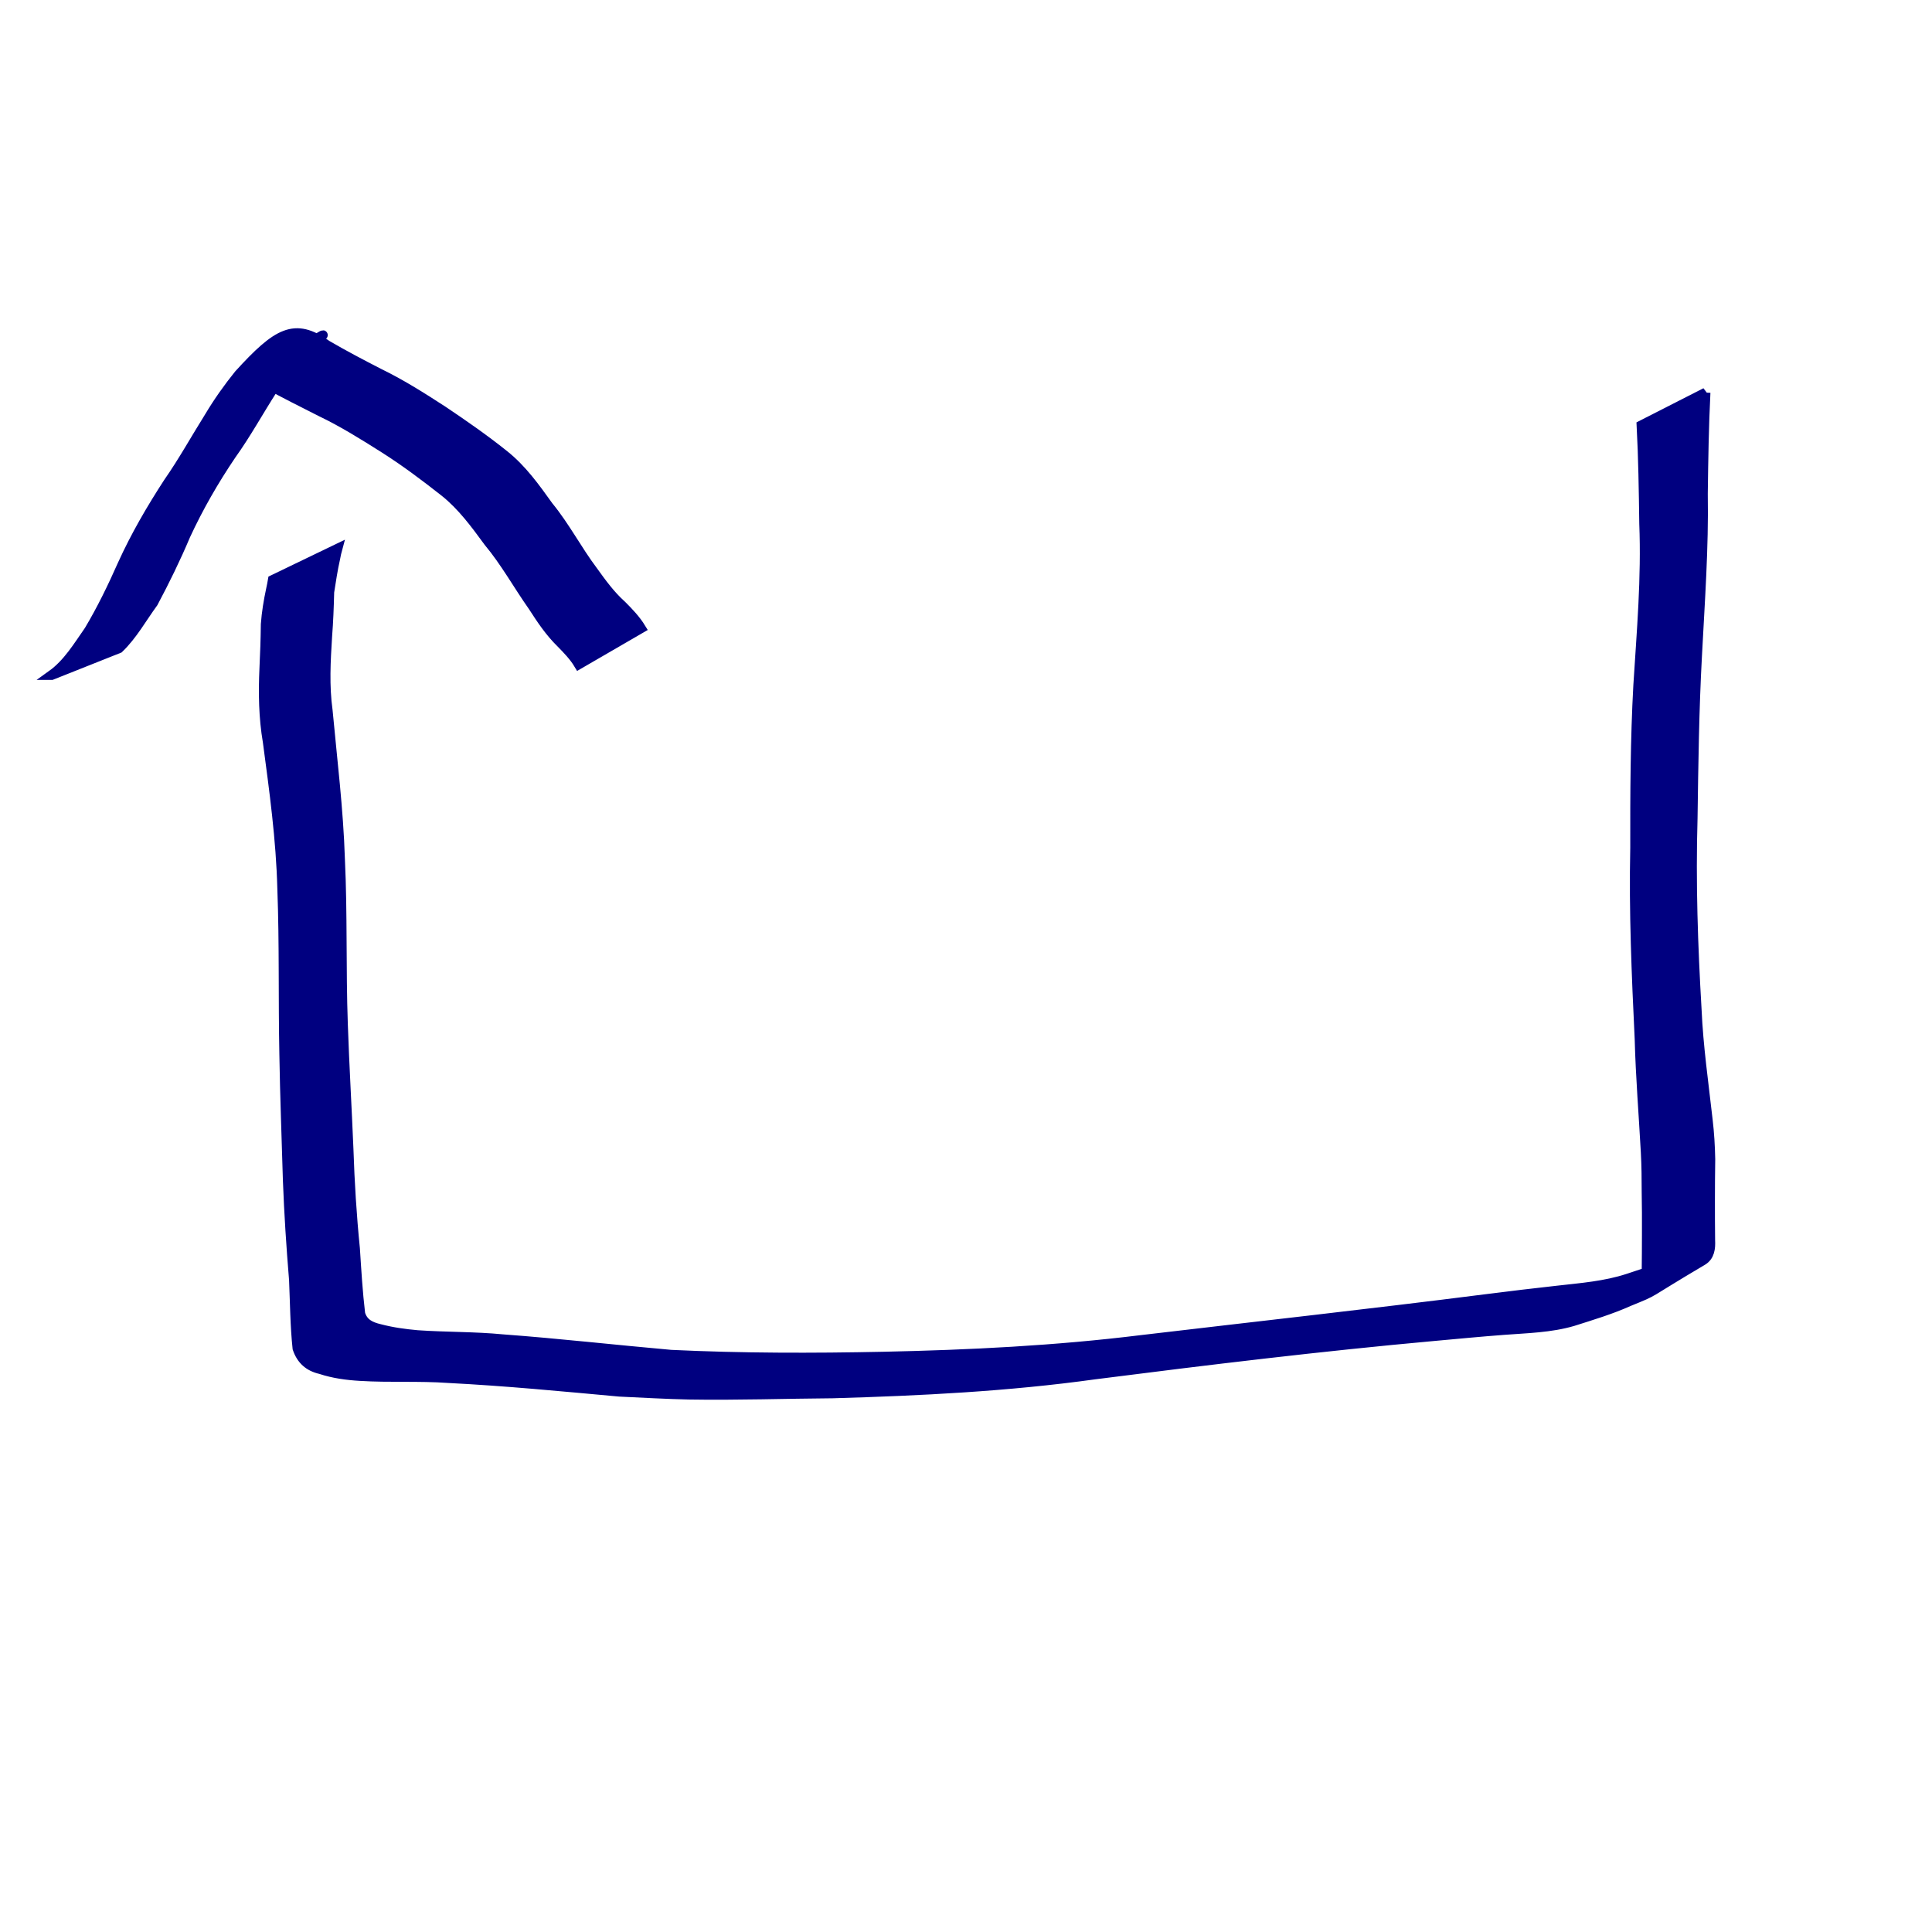
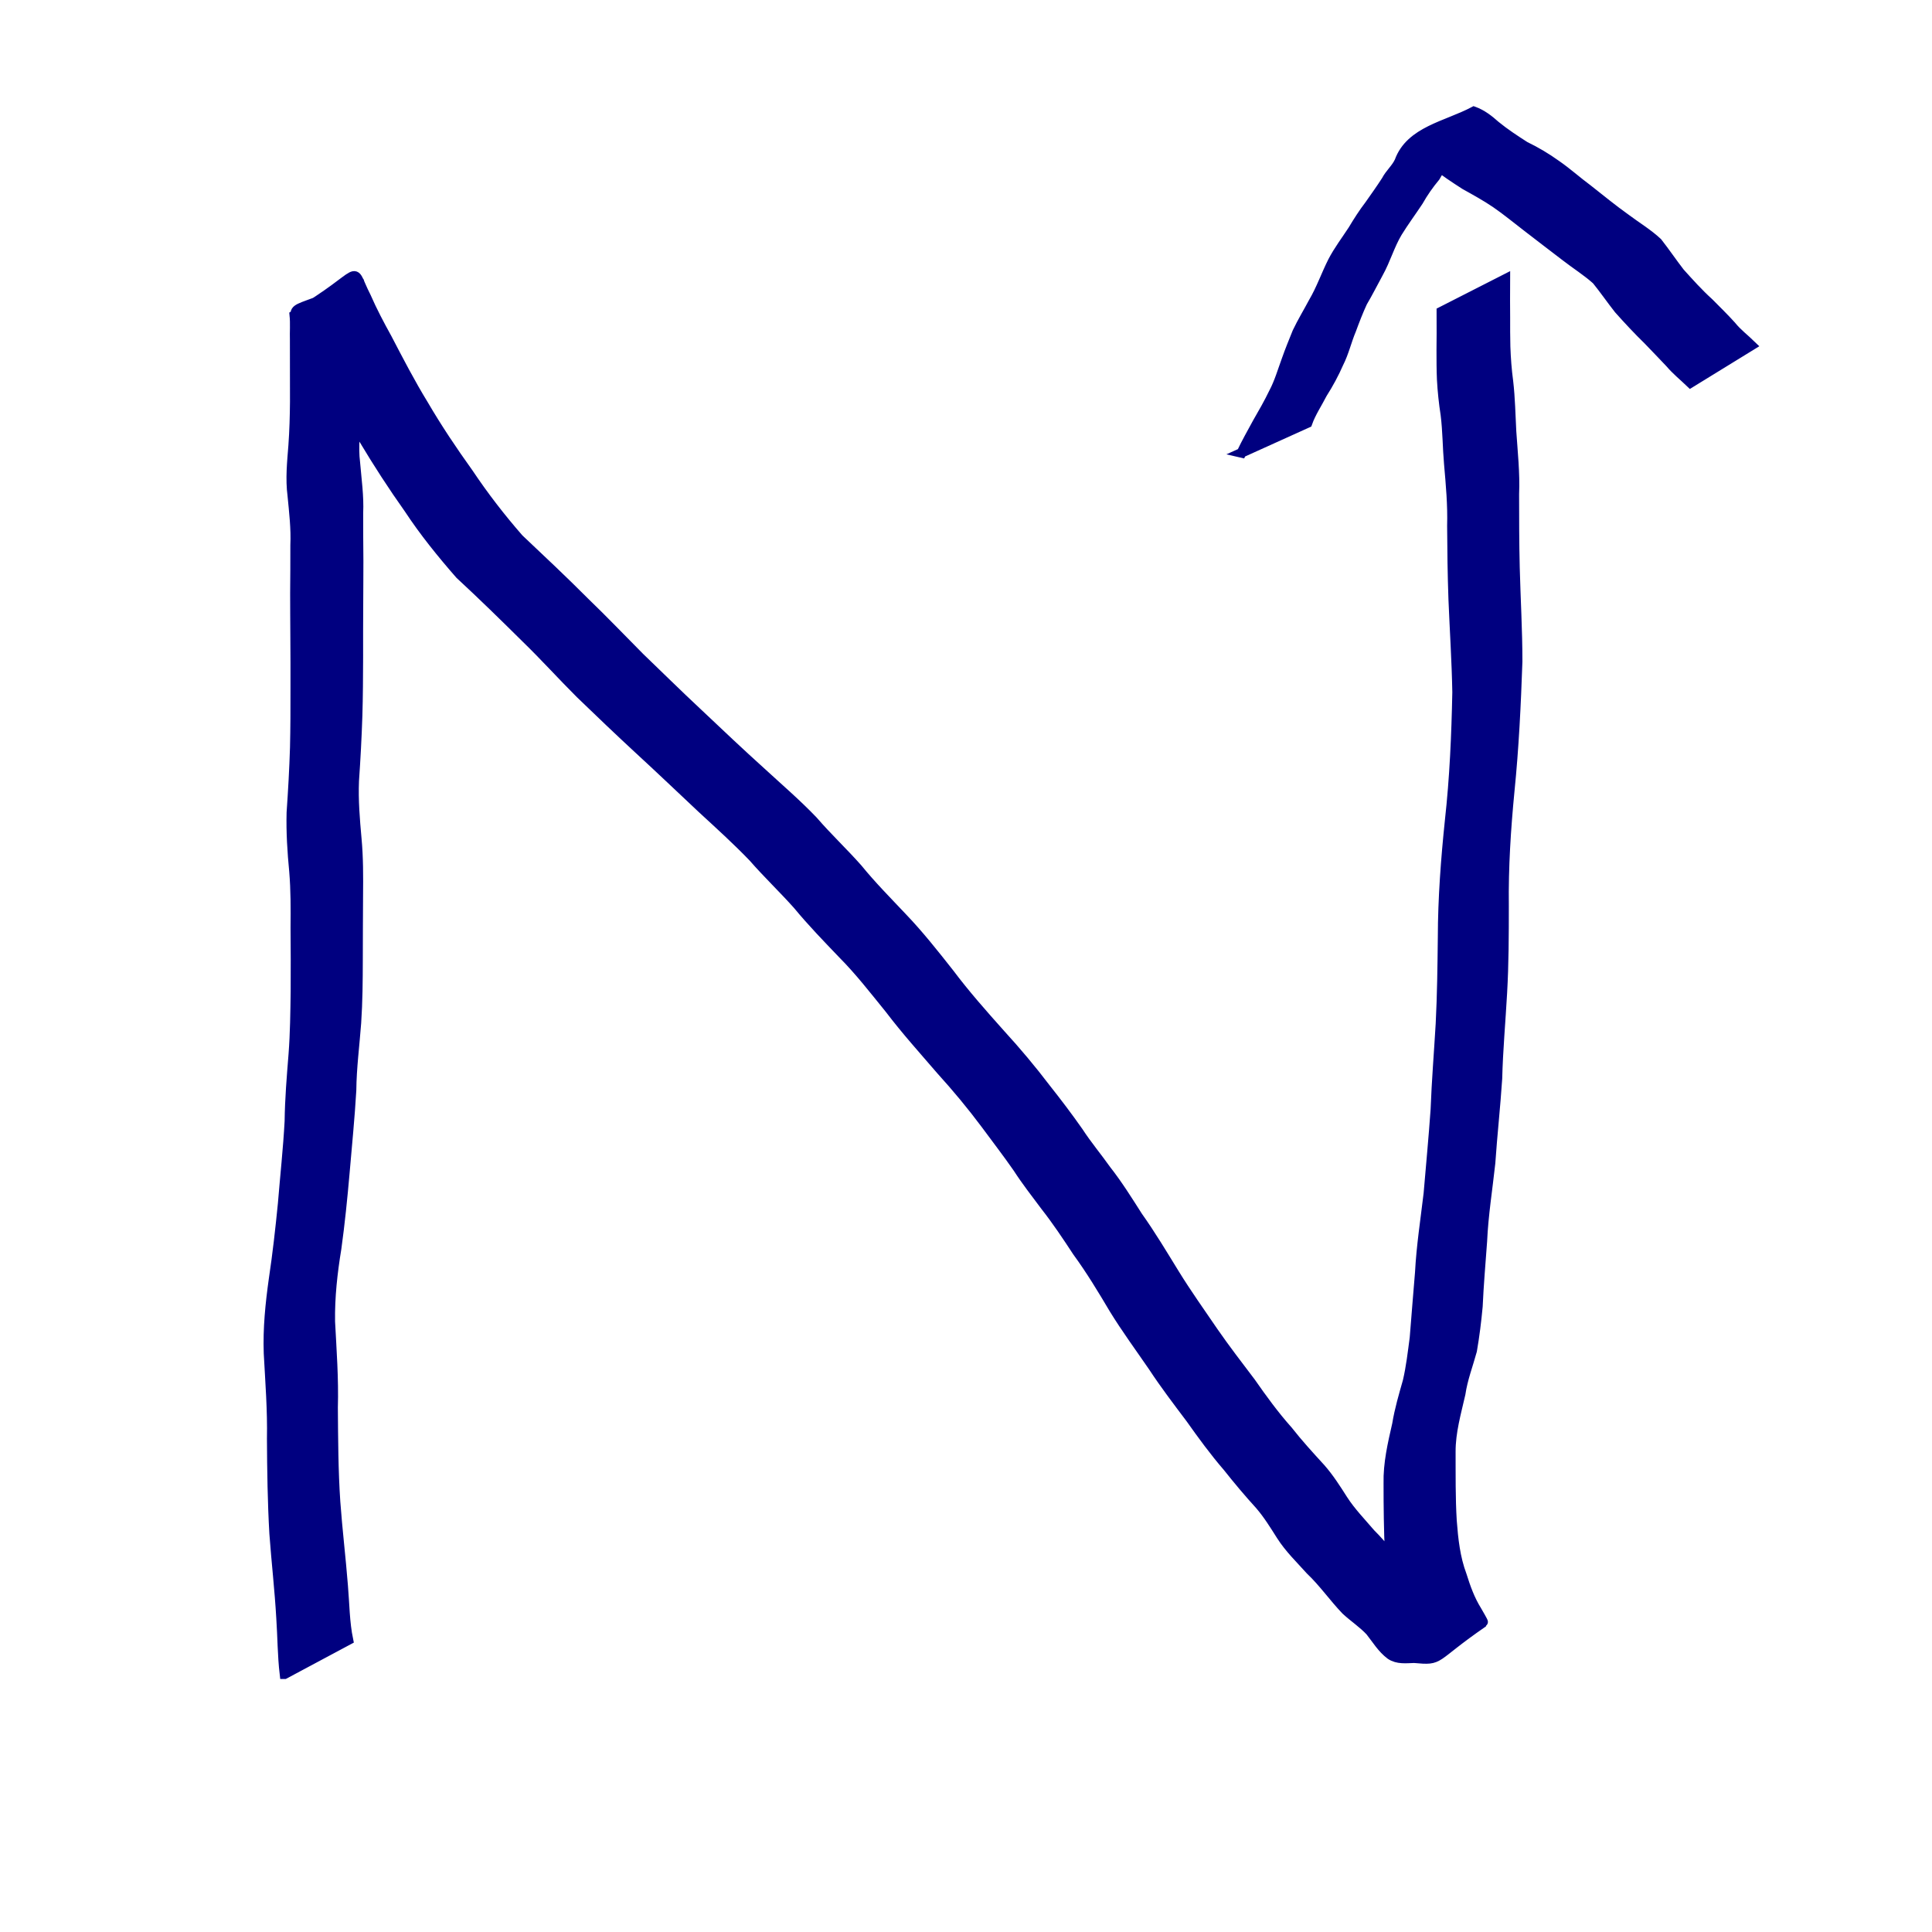
<svg xmlns="http://www.w3.org/2000/svg" width="200" height="200" id="svg2" version="1.1">
  <defs id="defs4" />
  <g id="layer1" transform="translate(0,-852.3622)">
    <flowRoot xml:space="preserve" id="flowRoot3021" style="font-size:20px;font-style:normal;font-weight:normal;line-height:50%;letter-spacing:0px;word-spacing:0px;fill:#000000;fill-opacity:1;stroke:none;font-family:Sans" transform="translate(-55.55839,892.2632)">
      <flowRegion id="flowRegion3023">
        <rect id="rect3025" width="66.67" height="49.497" x="218.698" y="135.35" />
      </flowRegion>
      <flowPara id="flowPara3027" style="font-size:56px;font-weight:bold;fill:#000080;stroke:#ececec;-inkscape-font-specification:Sans Bold">3</flowPara>
    </flowRoot>
-     <path style="fill:#000080;stroke:#000080" id="path3129" d="m 176.563,40.641 c -0.177,3.485 -0.226,6.976 -0.274,10.464 0.096,5.604 -0.312,11.191 -0.603,16.782 -0.307,5.607 -0.376,11.223 -0.457,16.836 -0.195,6.605 0.031,13.195 0.418,19.787 0.168,3.828 0.717,7.621 1.145,11.425 0.161,1.35 0.241,2.707 0.268,4.066 -0.014,1.438 -0.037,2.875 -0.031,4.313 -0.008,1.366 0.01,2.732 0.019,4.098 0.042,0.788 -0.048,1.638 -0.806,2.086 -6.312,3.728 -4.552,2.977 -7.608,4.223 -1.882,0.846 -3.854,1.436 -5.816,2.06 -2.311,0.675 -4.728,0.721 -7.109,0.902 -2.586,0.197 -4.561,0.389 -7.198,0.629 -11.759,1.064 -23.477,2.484 -35.187,3.978 -8.984,1.249 -18.043,1.695 -27.1,1.959 -4.973,0.035 -9.951,0.212 -14.925,0.128 -1.908,-0.032 -5.261,-0.21 -7.171,-0.302 -5.893,-0.537 -11.78,-1.109 -17.69,-1.409 -3.045,-0.218 -6.106,-0.029 -9.15,-0.216 -1.396,-0.082 -2.765,-0.265 -4.094,-0.705 -1.236,-0.281 -2.006,-0.985 -2.407,-2.163 -0.249,-2.343 -0.261,-4.716 -0.363,-7.074 -0.283,-3.431 -0.509,-6.865 -0.638,-10.306 -0.123,-4.359 -0.299,-8.716 -0.367,-13.076 -0.116,-5.71 0.007,-11.423 -0.209,-17.13 -0.129,-5.097 -0.826,-10.141 -1.498,-15.186 -0.435,-2.534 -0.47,-5.087 -0.353,-7.646 0.074,-1.512 0.126,-3.024 0.143,-4.538 0.086,-1.204 0.286,-2.399 0.537,-3.579 0.15,-0.724 0.085,-0.384 0.198,-1.02 0,0 6.708,-3.235 6.708,-3.235 l 0,0 c -0.171,0.642 -0.089,0.297 -0.239,1.037 -0.258,1.143 -0.429,2.294 -0.611,3.452 -0.04,1.536 -0.095,3.072 -0.217,4.604 -0.16,2.558 -0.303,5.113 0.052,7.667 0.473,5.116 1.108,10.217 1.273,15.357 0.272,5.694 0.098,11.398 0.303,17.095 0.147,4.322 0.404,8.638 0.582,12.957 0.114,3.432 0.321,6.859 0.668,10.276 0.145,2.255 0.279,4.519 0.545,6.761 0.3,0.983 1.029,1.34 2.003,1.57 1.281,0.337 2.588,0.518 3.907,0.635 2.945,0.204 5.907,0.144 8.848,0.43 5.811,0.431 11.598,1.092 17.401,1.604 7.325,0.349 14.652,0.351 21.983,0.197 8.914,-0.189 17.823,-0.628 26.678,-1.722 11.841,-1.4 23.692,-2.709 35.52,-4.214 4.449,-0.548 3.575,-0.453 7.591,-0.906 2.453,-0.277 4.939,-0.469 7.3,-1.243 1.994,-0.652 3.982,-1.318 5.888,-2.204 2.694,-1.225 0.693,-0.343 -5.064,3.075 -0.163,0.097 0.331,-0.184 0.499,-0.273 0.139,-0.073 0.311,-0.1 0.42,-0.213 0.241,-0.251 0.172,-0.671 0.173,-0.962 0.011,-1.374 0.029,-2.748 0.025,-4.122 0.01,-1.425 -0.003,-2.85 -0.026,-4.274 5.1e-4,-1.366 -0.014,-2.733 -0.089,-4.098 -0.212,-3.904 -0.532,-7.803 -0.635,-11.712 -0.317,-6.601 -0.601,-13.199 -0.459,-19.811 -0.01,-5.603 0.012,-11.209 0.319,-16.805 0.351,-5.576 0.837,-11.151 0.614,-16.743 -0.047,-3.395 -0.094,-6.794 -0.274,-10.185 0,0 6.644,-3.385 6.644,-3.385 z" transform="translate(0,852.3622)" />
-     <path style="fill:#000080;stroke:#000080" id="path3131" d="m 5.348,69.883 c 1.654,-1.183 2.722,-2.974 3.868,-4.614 1.311,-2.195 2.43,-4.507 3.465,-6.844 1.338,-2.948 2.977,-5.763 4.741,-8.476 1.531,-2.195 2.825,-4.54 4.245,-6.806 0.913,-1.529 1.944,-2.986 3.062,-4.372 3.984,-4.37 5.776,-5.427 9.091,-3.058 1.775,1.038 3.599,1.993 5.428,2.933 2.306,1.118 4.472,2.497 6.619,3.89 2.15,1.443 4.28,2.925 6.302,4.543 1.868,1.483 3.235,3.405 4.609,5.323 1.726,2.105 2.971,4.532 4.603,6.701 0.913,1.269 1.821,2.522 2.991,3.567 0.729,0.728 1.452,1.487 1.99,2.369 0,0 -6.446,3.738 -6.446,3.738 l 0,0 C 59.423,67.951 58.742,67.249 58.07,66.564 56.917,65.438 56.044,64.128 55.174,62.777 53.612,60.558 52.301,58.172 50.558,56.082 49.204,54.234 47.846,52.379 46.042,50.933 44.029,49.348 41.977,47.804 39.813,46.429 37.664,45.069 35.502,43.716 33.204,42.616 31.33,41.663 29.442,40.732 27.606,39.708 c -0.298,-0.169 -0.684,-0.416 -1.025,-0.517 -0.512,-0.153 -0.775,0.075 -0.726,0.046 10.268,-6.229 7.807,-4.674 5.698,-3.337 -1.268,1.291 -2.301,2.815 -3.273,4.334 -1.468,2.275 -2.765,4.661 -4.344,6.864 -1.79,2.645 -3.393,5.434 -4.732,8.332 -1,2.374 -2.133,4.684 -3.342,6.957 -1.161,1.586 -2.128,3.36 -3.553,4.728 0,0 -6.96,2.768 -6.96,2.768 z" transform="translate(0,852.3622)" />
+     <path style="fill:#000080;stroke:#000080" id="path3248" d="m 29.453,1025.67 c -0.227,-1.93 -0.221,-3.875 -0.353,-5.811 -0.165,-2.92 -0.503,-5.825 -0.715,-8.741 -0.187,-3.265 -0.233,-6.536 -0.251,-9.806 0.059,-2.956 -0.173,-5.903 -0.331,-8.852 -0.094,-2.567 0.166,-5.126 0.522,-7.665 0.391,-2.594 0.682,-5.204 0.94,-7.814 0.232,-2.845 0.544,-5.681 0.698,-8.532 0.029,-2.327 0.222,-4.644 0.408,-6.962 0.164,-2.17 0.188,-4.346 0.218,-6.521 0.011,-2.194 0.012,-4.387 -0.012,-6.581 0.018,-1.943 0.025,-3.883 -0.137,-5.82 -0.196,-2.024 -0.325,-4.053 -0.272,-6.087 0.156,-2.247 0.285,-4.495 0.353,-6.747 0.048,-2.004 0.051,-4.008 0.049,-6.012 0.003,-1.831 0.002,-3.662 -0.014,-5.492 -0.018,-1.483 -0.01,-2.966 -0.02,-4.449 0.012,-1.659 0.028,-3.318 0.021,-4.977 0.076,-1.719 -0.127,-3.426 -0.292,-5.134 -0.227,-1.727 -0.047,-3.454 0.089,-5.178 0.11,-1.516 0.152,-3.036 0.165,-4.556 0.005,-1.106 -0.001,-2.212 -0.004,-3.318 -0.003,-1.009 -0.003,-2.018 -0.004,-3.026 -0.027,-0.865 0.051,-1.736 -0.036,-2.599 7.644,-4.514 5.608,-5.451 7.436,-1.883 0.637,1.463 1.384,2.874 2.157,4.27 1.207,2.316 2.407,4.635 3.771,6.863 1.43,2.449 3.011,4.806 4.664,7.11 1.59,2.377 3.331,4.63 5.212,6.782 2.3,2.172 4.602,4.333 6.835,6.576 1.935,1.863 3.79,3.804 5.683,5.71 1.982,1.903 3.937,3.835 5.947,5.71 2.193,2.073 4.382,4.149 6.624,6.169 1.803,1.66 3.666,3.257 5.361,5.029 1.474,1.712 3.124,3.257 4.62,4.947 1.435,1.767 3.037,3.38 4.596,5.035 1.757,1.831 3.332,3.83 4.903,5.821 1.645,2.191 3.467,4.247 5.292,6.29 1.642,1.794 3.208,3.658 4.679,5.594 1.172,1.479 2.309,2.977 3.392,4.523 0.887,1.365 1.934,2.608 2.874,3.936 1.2,1.528 2.227,3.175 3.27,4.811 1.367,1.923 2.575,3.948 3.812,5.956 1.254,2.038 2.648,3.987 3.994,5.965 1.241,1.796 2.574,3.523 3.891,5.263 1.201,1.721 2.435,3.419 3.833,4.985 1.067,1.358 2.224,2.627 3.389,3.899 0.881,0.998 1.598,2.128 2.311,3.248 0.822,1.28 1.89,2.37 2.872,3.524 1.314,1.283 2.36,2.819 3.715,4.057 0.902,0.696 1.819,1.342 2.583,2.197 0.66,0.81 1.089,1.74 2.017,2.279 0.754,0.131 1.496,-0.108 2.252,0.017 3.41,-0.588 -7.153,1.133 -5.772,3.733 0.038,0.072 -0.082,-0.141 -0.116,-0.216 -0.066,-0.142 -0.122,-0.288 -0.183,-0.431 -0.654,-1.198 -1.105,-2.476 -1.504,-3.778 -0.668,-1.887 -0.893,-3.865 -1.026,-5.849 -0.104,-2.395 -0.136,-4.792 -0.133,-7.189 -0.049,-2.092 0.428,-4.111 0.889,-6.132 0.248,-1.516 0.68,-2.984 1.1,-4.457 0.347,-1.477 0.516,-2.994 0.717,-4.498 0.189,-2.257 0.352,-4.515 0.55,-6.773 0.144,-2.734 0.567,-5.44 0.888,-8.156 0.245,-2.899 0.522,-5.797 0.725,-8.699 0.111,-2.966 0.354,-5.923 0.527,-8.885 0.153,-2.988 0.187,-5.98 0.221,-8.972 0.01,-4.034 0.315,-8.057 0.731,-12.066 0.491,-4.413 0.681,-8.849 0.769,-13.286 -0.058,-3.207 -0.269,-6.408 -0.4,-9.613 -0.091,-2.535 -0.122,-5.07 -0.137,-7.606 0.062,-2.147 -0.132,-4.283 -0.32,-6.418 -0.15,-1.7 -0.141,-3.404 -0.354,-5.098 -0.187,-1.205 -0.315,-2.416 -0.381,-3.633 -0.045,-1.018 -0.044,-2.038 -0.045,-3.057 0.019,-1.146 0.012,-2.293 0.009,-3.439 -4.3e-4,-0.18 -8.6e-4,-0.359 -0.001,-0.539 0,0 6.615,-3.37 6.615,-3.37 l 0,0 c -6.1e-4,0.18 -0.001,0.36 -0.002,0.54 -0.004,1.144 -0.014,2.288 0.003,3.432 -6.4e-4,1.01 -0.004,2.021 0.023,3.031 0.042,1.209 0.132,2.415 0.294,3.615 0.2,1.714 0.226,3.431 0.319,5.153 0.144,2.163 0.384,4.322 0.291,6.493 0.002,2.539 0.003,5.079 0.066,7.618 0.084,3.242 0.277,6.48 0.276,9.724 -0.153,4.462 -0.369,8.923 -0.817,13.367 -0.386,3.964 -0.638,7.935 -0.589,11.921 2e-4,2.997 -0.005,5.997 -0.176,8.99 -0.163,2.962 -0.436,5.918 -0.509,8.885 -0.191,2.914 -0.513,5.816 -0.712,8.729 -0.293,2.702 -0.729,5.392 -0.85,8.111 -0.163,2.252 -0.36,4.499 -0.46,6.755 -0.143,1.527 -0.332,3.06 -0.594,4.569 -0.406,1.486 -0.966,2.925 -1.189,4.46 -0.452,1.989 -1.028,3.951 -1.02,6.014 0.008,2.38 -0.024,4.762 0.12,7.139 0.145,1.919 0.35,3.841 1.033,5.657 0.394,1.268 0.843,2.508 1.547,3.642 0.073,0.145 0.71,1.188 0.655,1.226 -5.441,3.74 -4.215,3.963 -7.148,3.697 -0.845,0.022 -1.7,0.151 -2.446,-0.348 -0.887,-0.667 -1.419,-1.58 -2.099,-2.438 -0.763,-0.819 -1.702,-1.426 -2.519,-2.186 -1.279,-1.333 -2.334,-2.87 -3.682,-4.144 -1.038,-1.159 -2.174,-2.248 -3.014,-3.569 -0.687,-1.085 -1.366,-2.186 -2.204,-3.162 -1.163,-1.276 -2.27,-2.592 -3.341,-3.945 -1.383,-1.602 -2.63,-3.309 -3.853,-5.036 -1.319,-1.75 -2.648,-3.493 -3.853,-5.326 -1.359,-1.987 -2.791,-3.925 -4.051,-5.977 -1.2,-2.022 -2.413,-4.035 -3.802,-5.936 -1.058,-1.612 -2.127,-3.218 -3.318,-4.736 -0.976,-1.305 -1.978,-2.589 -2.864,-3.959 -1.069,-1.54 -2.214,-3.021 -3.326,-4.531 -1.444,-1.933 -2.985,-3.789 -4.607,-5.575 -1.793,-2.085 -3.639,-4.13 -5.301,-6.321 -1.589,-1.954 -3.132,-3.957 -4.913,-5.744 -1.578,-1.649 -3.165,-3.286 -4.619,-5.049 -1.496,-1.678 -3.129,-3.228 -4.606,-4.923 -1.683,-1.752 -3.487,-3.383 -5.273,-5.028 -2.201,-2.062 -4.379,-4.149 -6.601,-6.188 -2.029,-1.875 -4.024,-3.785 -6.013,-5.702 -1.898,-1.891 -3.691,-3.883 -5.615,-5.75 -2.259,-2.239 -4.527,-4.457 -6.862,-6.617 -1.896,-2.17 -3.708,-4.405 -5.295,-6.815 -1.65,-2.325 -3.202,-4.718 -4.664,-7.166 -1.381,-2.225 -2.609,-4.535 -3.89,-6.818 -0.827,-1.371 -1.596,-2.779 -2.268,-4.233 -1.965,-3.519 -1.086,-1.487 5.708,-5.271 0.018,-0.01 -0.014,0.039 -0.021,0.058 -0.081,0.876 -0.015,1.758 -0.036,2.635 3.79e-4,1.009 0.001,2.018 6.96e-4,3.028 -0.002,1.116 -0.004,2.232 -0.028,3.348 -0.036,1.542 -0.081,3.085 -0.204,4.623 -0.115,1.687 -0.346,3.375 -0.131,5.065 0.145,1.73 0.397,3.454 0.317,5.195 -0.006,1.652 0.009,3.303 0.022,4.955 -0.01,1.489 -0.002,2.979 -0.018,4.468 -0.014,1.836 -0.012,3.671 -0.011,5.507 -0.009,2.017 -0.015,4.035 -0.077,6.051 -0.074,2.251 -0.193,4.5 -0.35,6.746 -0.082,2 0.084,3.999 0.265,5.991 0.182,1.959 0.175,3.915 0.156,5.882 -0.021,2.202 -0.014,4.405 -0.026,6.607 -0.004,2.184 -0.022,4.371 -0.167,6.551 -0.173,2.331 -0.483,4.652 -0.505,6.993 -0.166,2.86 -0.453,5.707 -0.696,8.56 -0.229,2.61 -0.491,5.221 -0.851,7.817 -0.409,2.499 -0.693,5.031 -0.653,7.567 0.154,2.968 0.377,5.935 0.29,8.91 0.025,3.252 0.035,6.506 0.253,9.752 0.21,2.905 0.562,5.795 0.79,8.698 0.161,1.871 0.162,3.767 0.544,5.611 0,0 -6.604,3.531 -6.604,3.531 z" />
+     <path style="fill:#000080;stroke:#000080" id="path3252" d="m 128.515,899.242 c 0.498,-1.056 1.076,-2.07 1.632,-3.095 0.596,-1.033 1.186,-2.063 1.705,-3.138 0.57,-1.076 0.902,-2.251 1.321,-3.389 0.339,-0.968 0.73,-1.914 1.113,-2.865 0.506,-1.063 1.119,-2.069 1.671,-3.108 0.792,-1.344 1.3,-2.824 1.999,-4.213 0.595,-1.149 1.382,-2.179 2.086,-3.26 0.532,-0.893 1.093,-1.767 1.725,-2.593 0.584,-0.833 1.18,-1.664 1.731,-2.521 0.375,-0.732 1.015,-1.243 1.36,-1.989 1.137,-3.147 4.894,-3.68 7.719,-5.178 0.846,0.31 1.562,0.868 2.229,1.466 0.966,0.79 2.006,1.47 3.053,2.143 1.133,0.545 2.21,1.185 3.233,1.92 1.134,0.78 2.155,1.709 3.266,2.528 1.297,1.02 2.575,2.07 3.919,3.027 1.106,0.831 2.29,1.536 3.306,2.48 0.8,1.023 1.528,2.099 2.324,3.13 0.967,1.073 1.93,2.149 3.003,3.118 0.778,0.786 1.566,1.553 2.308,2.374 0.612,0.769 1.399,1.355 2.097,2.037 0,0 -6.315,3.883 -6.315,3.883 l 0,0 c -0.713,-0.686 -1.489,-1.307 -2.13,-2.068 -0.739,-0.793 -1.501,-1.561 -2.247,-2.348 -1.06,-1.035 -2.069,-2.114 -3.054,-3.22 -0.78,-0.991 -1.495,-2.03 -2.286,-3.009 -1.001,-0.905 -2.149,-1.615 -3.213,-2.444 -1.321,-0.998 -2.626,-2.018 -3.941,-3.023 -1.091,-0.834 -2.147,-1.714 -3.278,-2.491 -1.03,-0.702 -2.119,-1.296 -3.205,-1.903 -1.076,-0.692 -2.148,-1.396 -3.142,-2.204 -0.553,-0.444 -1.218,-1.02 -1.972,-0.953 2.085,-1.188 4.184,-2.352 6.255,-3.565 0.083,-0.048 -0.194,0.024 -0.28,0.067 -0.394,0.199 -0.673,0.716 -0.893,1.069 -0.261,1.007 -0.647,1.38 -1.325,2.12 -0.47,0.943 -1.204,1.707 -1.703,2.636 -0.657,0.791 -1.252,1.637 -1.755,2.532 -0.718,1.084 -1.493,2.128 -2.174,3.234 -0.792,1.329 -1.207,2.839 -1.961,4.191 -0.553,1.008 -1.064,2.038 -1.651,3.028 -0.433,0.934 -0.801,1.895 -1.157,2.86 -0.476,1.125 -0.74,2.33 -1.293,3.42 -0.484,1.107 -1.055,2.163 -1.704,3.181 -0.515,1.013 -1.166,1.968 -1.547,3.041 0,0 -6.833,3.091 -6.833,3.091 z" />
  </g>
</svg>
